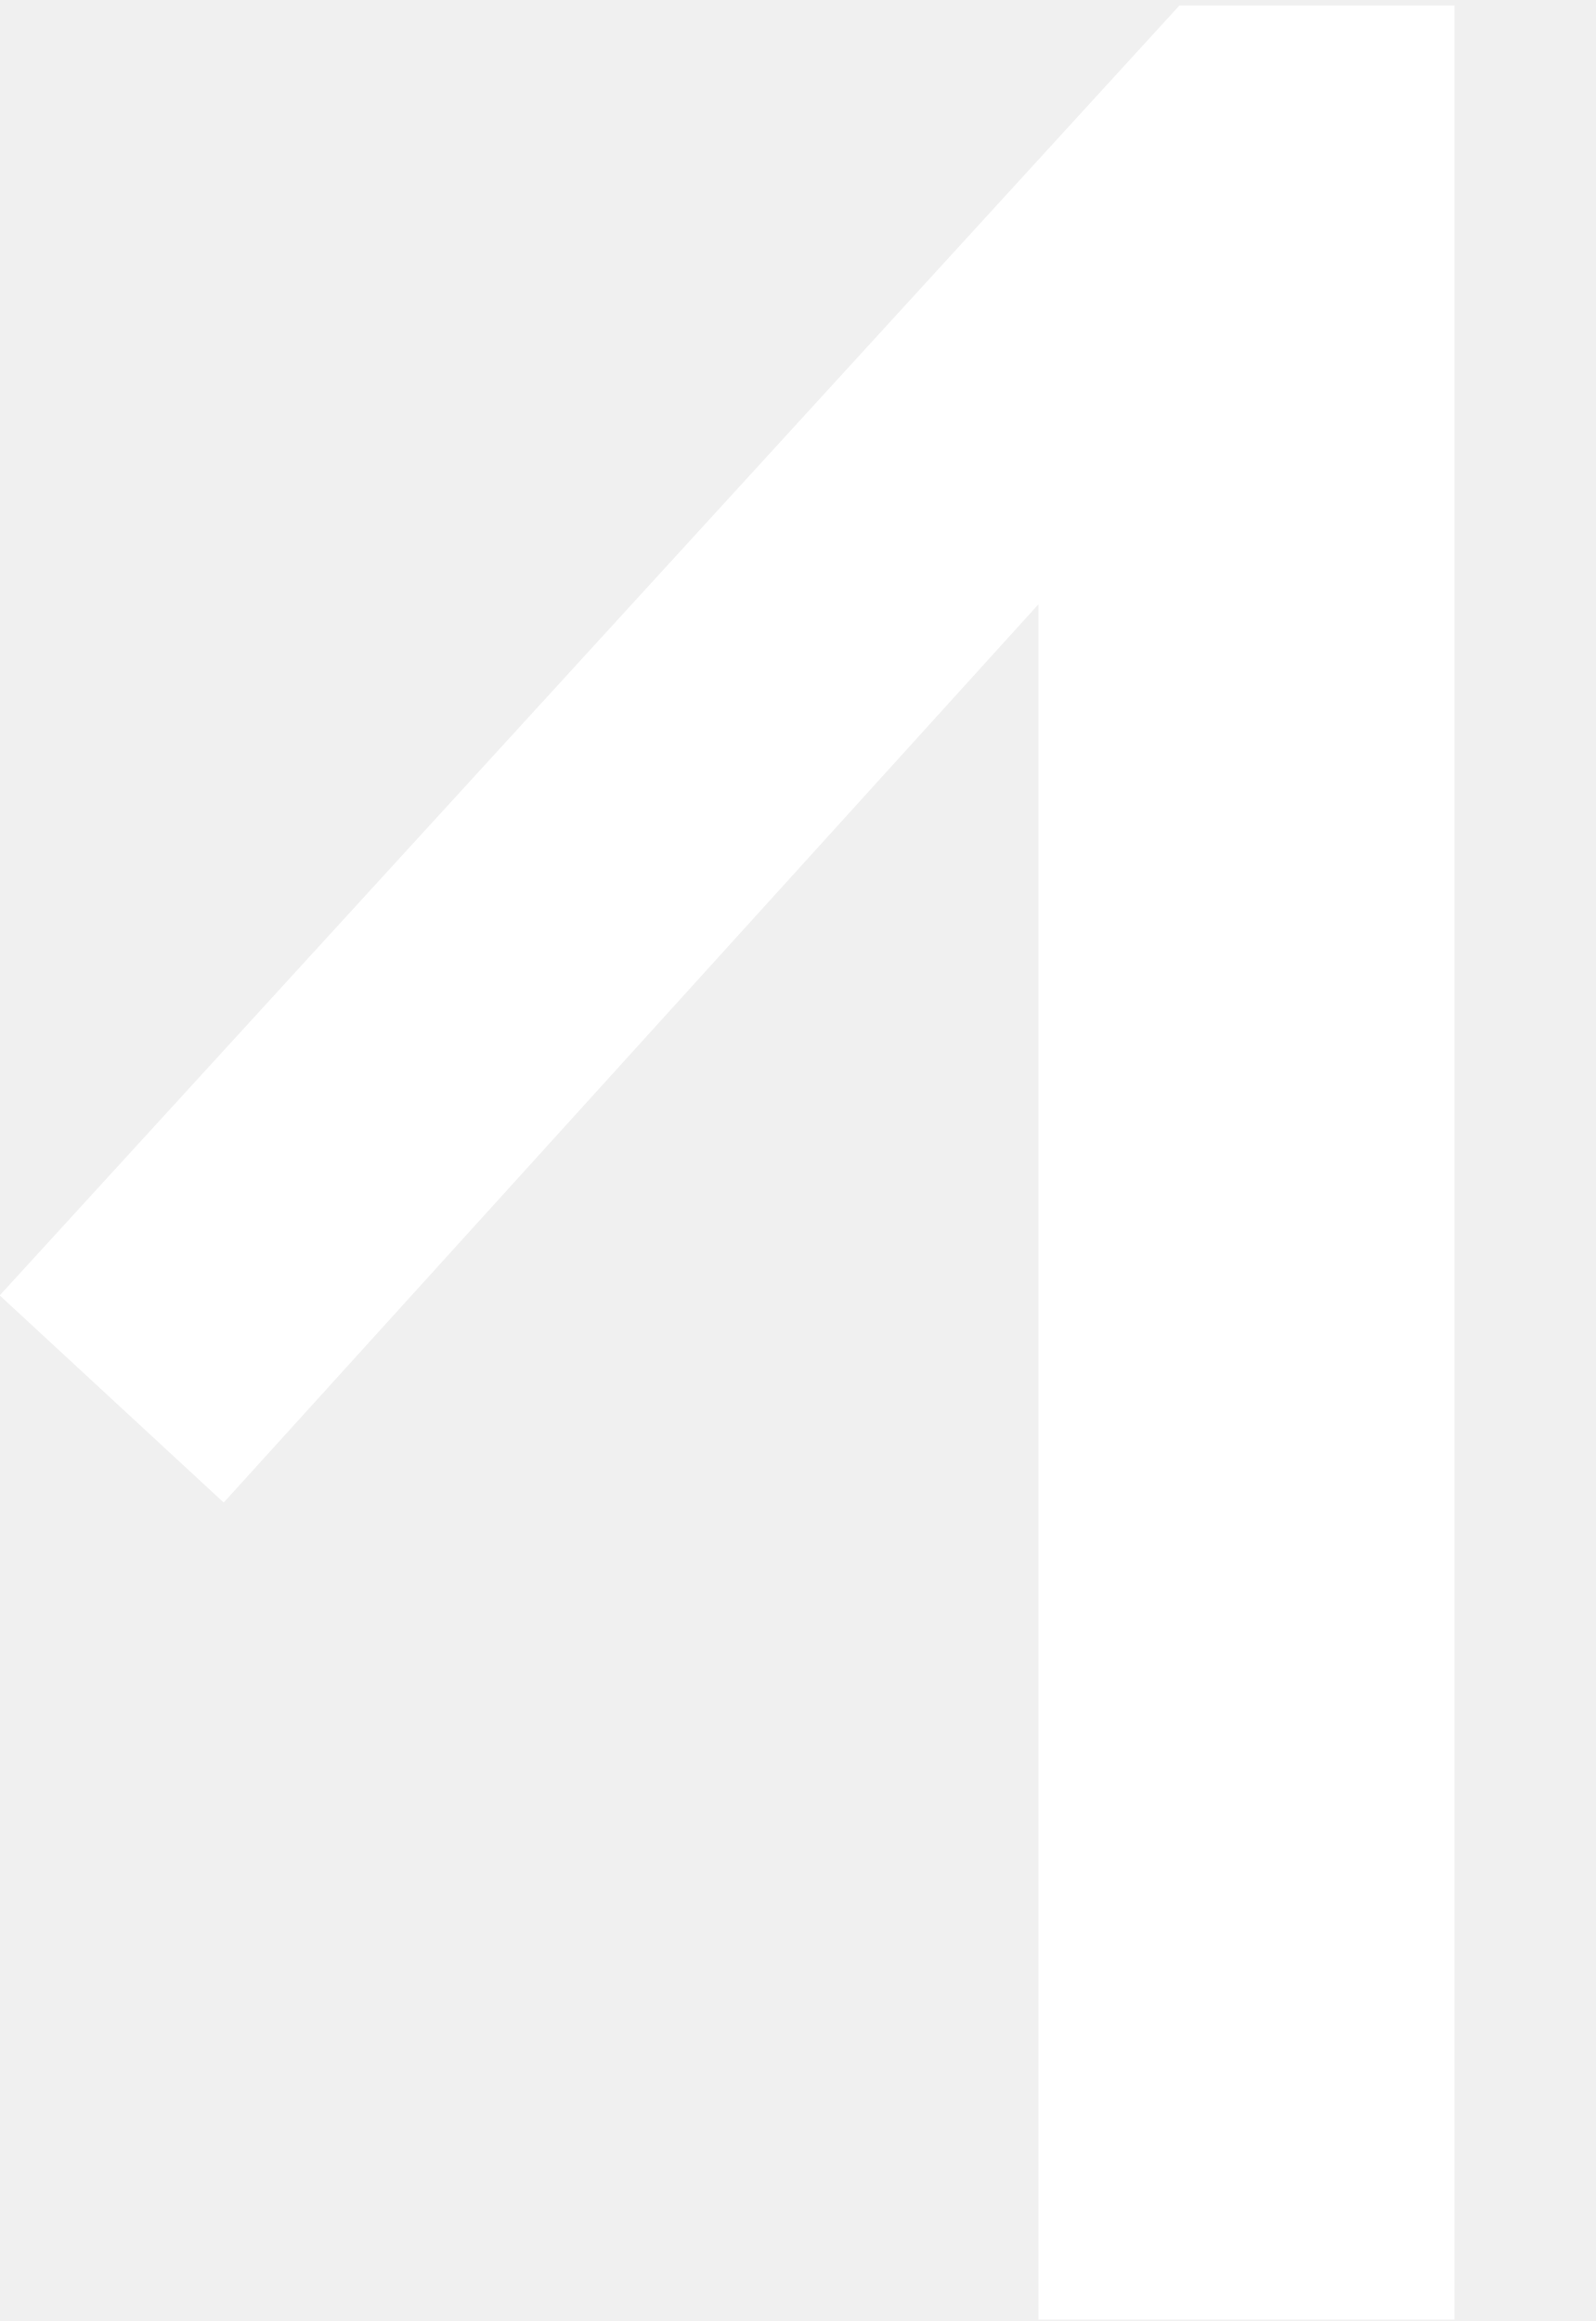
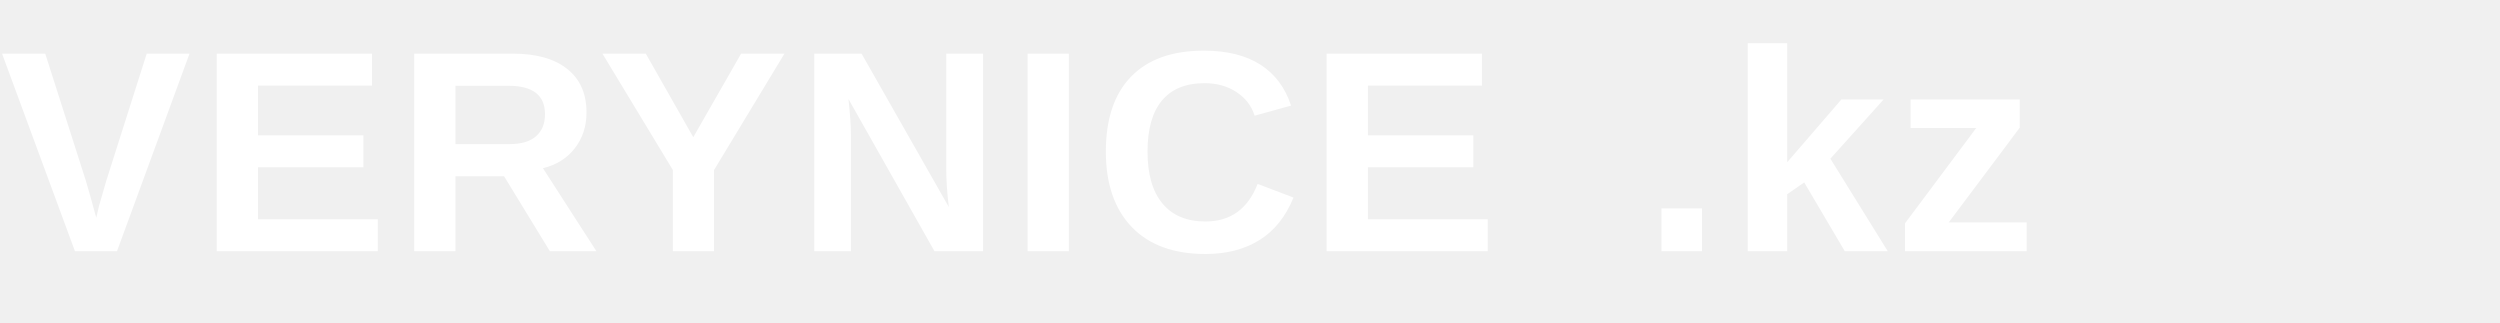
- <svg xmlns="http://www.w3.org/2000/svg" width="11" height="16" viewBox="0 0 11 16" fill="none">
-   <path d="M7.158 15.99V4.166L1.542 10.358L-0.002 8.93L8.13 0.038H10.026V15.99H7.158Z" fill="white" />
+ <svg xmlns="http://www.w3.org/2000/svg" width="209" height="27" viewBox="0 0 209 27" fill="white">
+   <text x="0" y="21" font-family="Montserrat, Arial, sans-serif" font-size="24" font-weight="bold" letter-spacing="0.5">
+       VERYNICE
+       <tspan dx="0.2em">.kz</tspan>
+   </text>
</svg>
